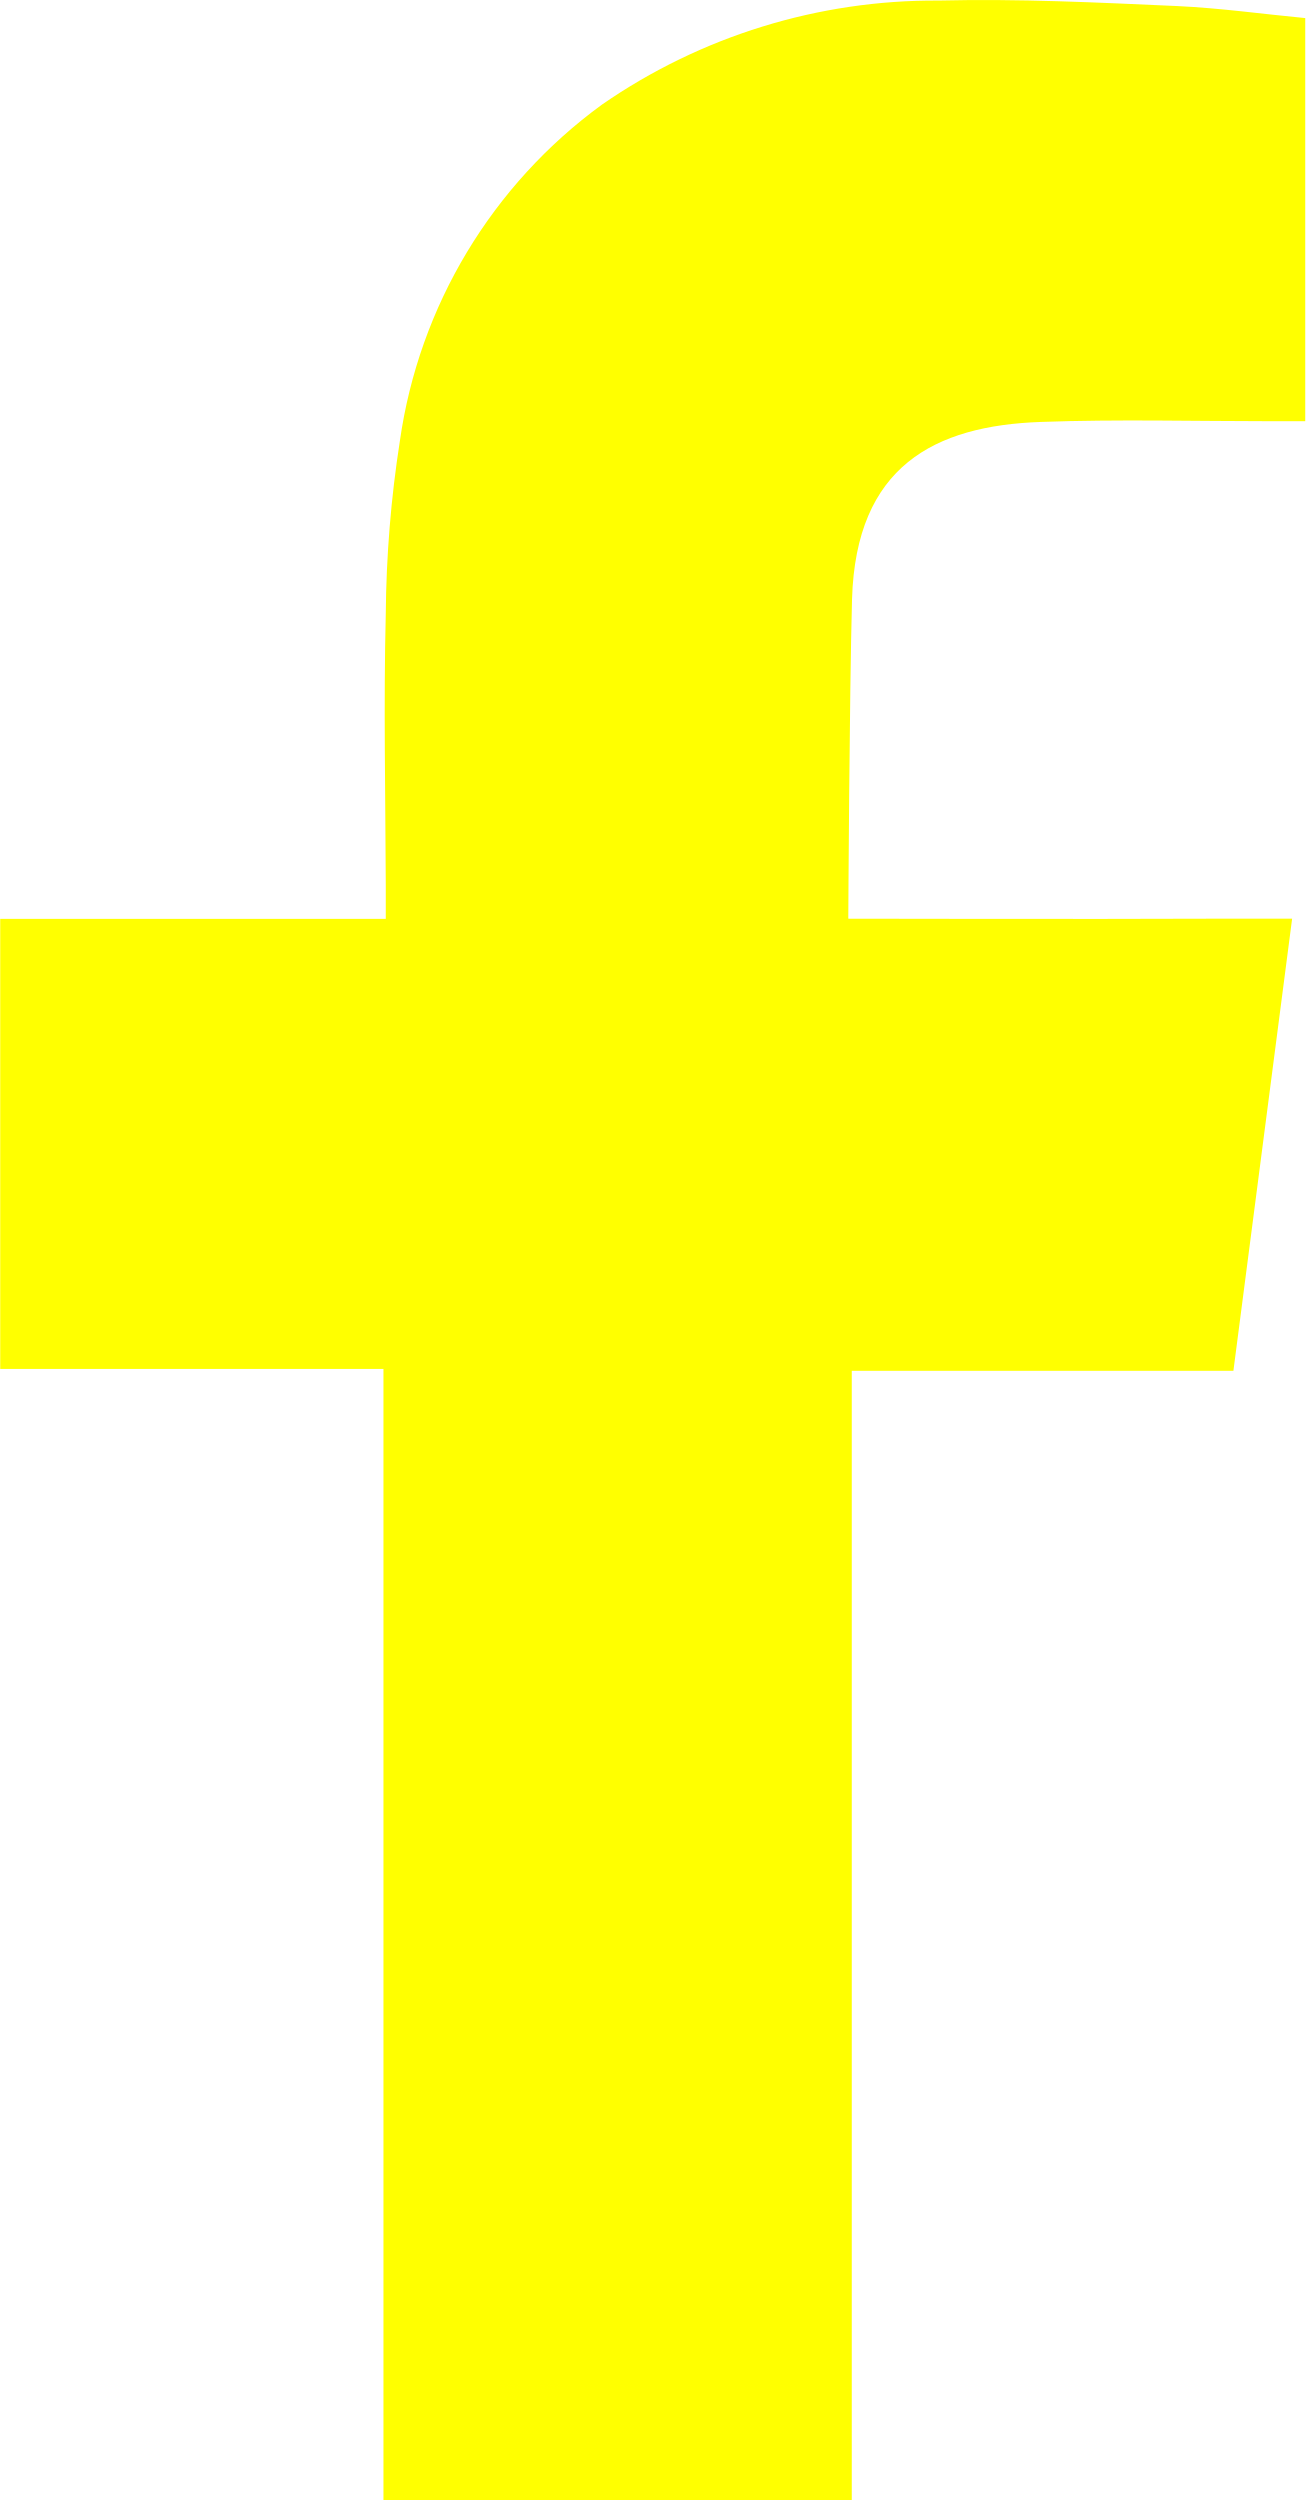
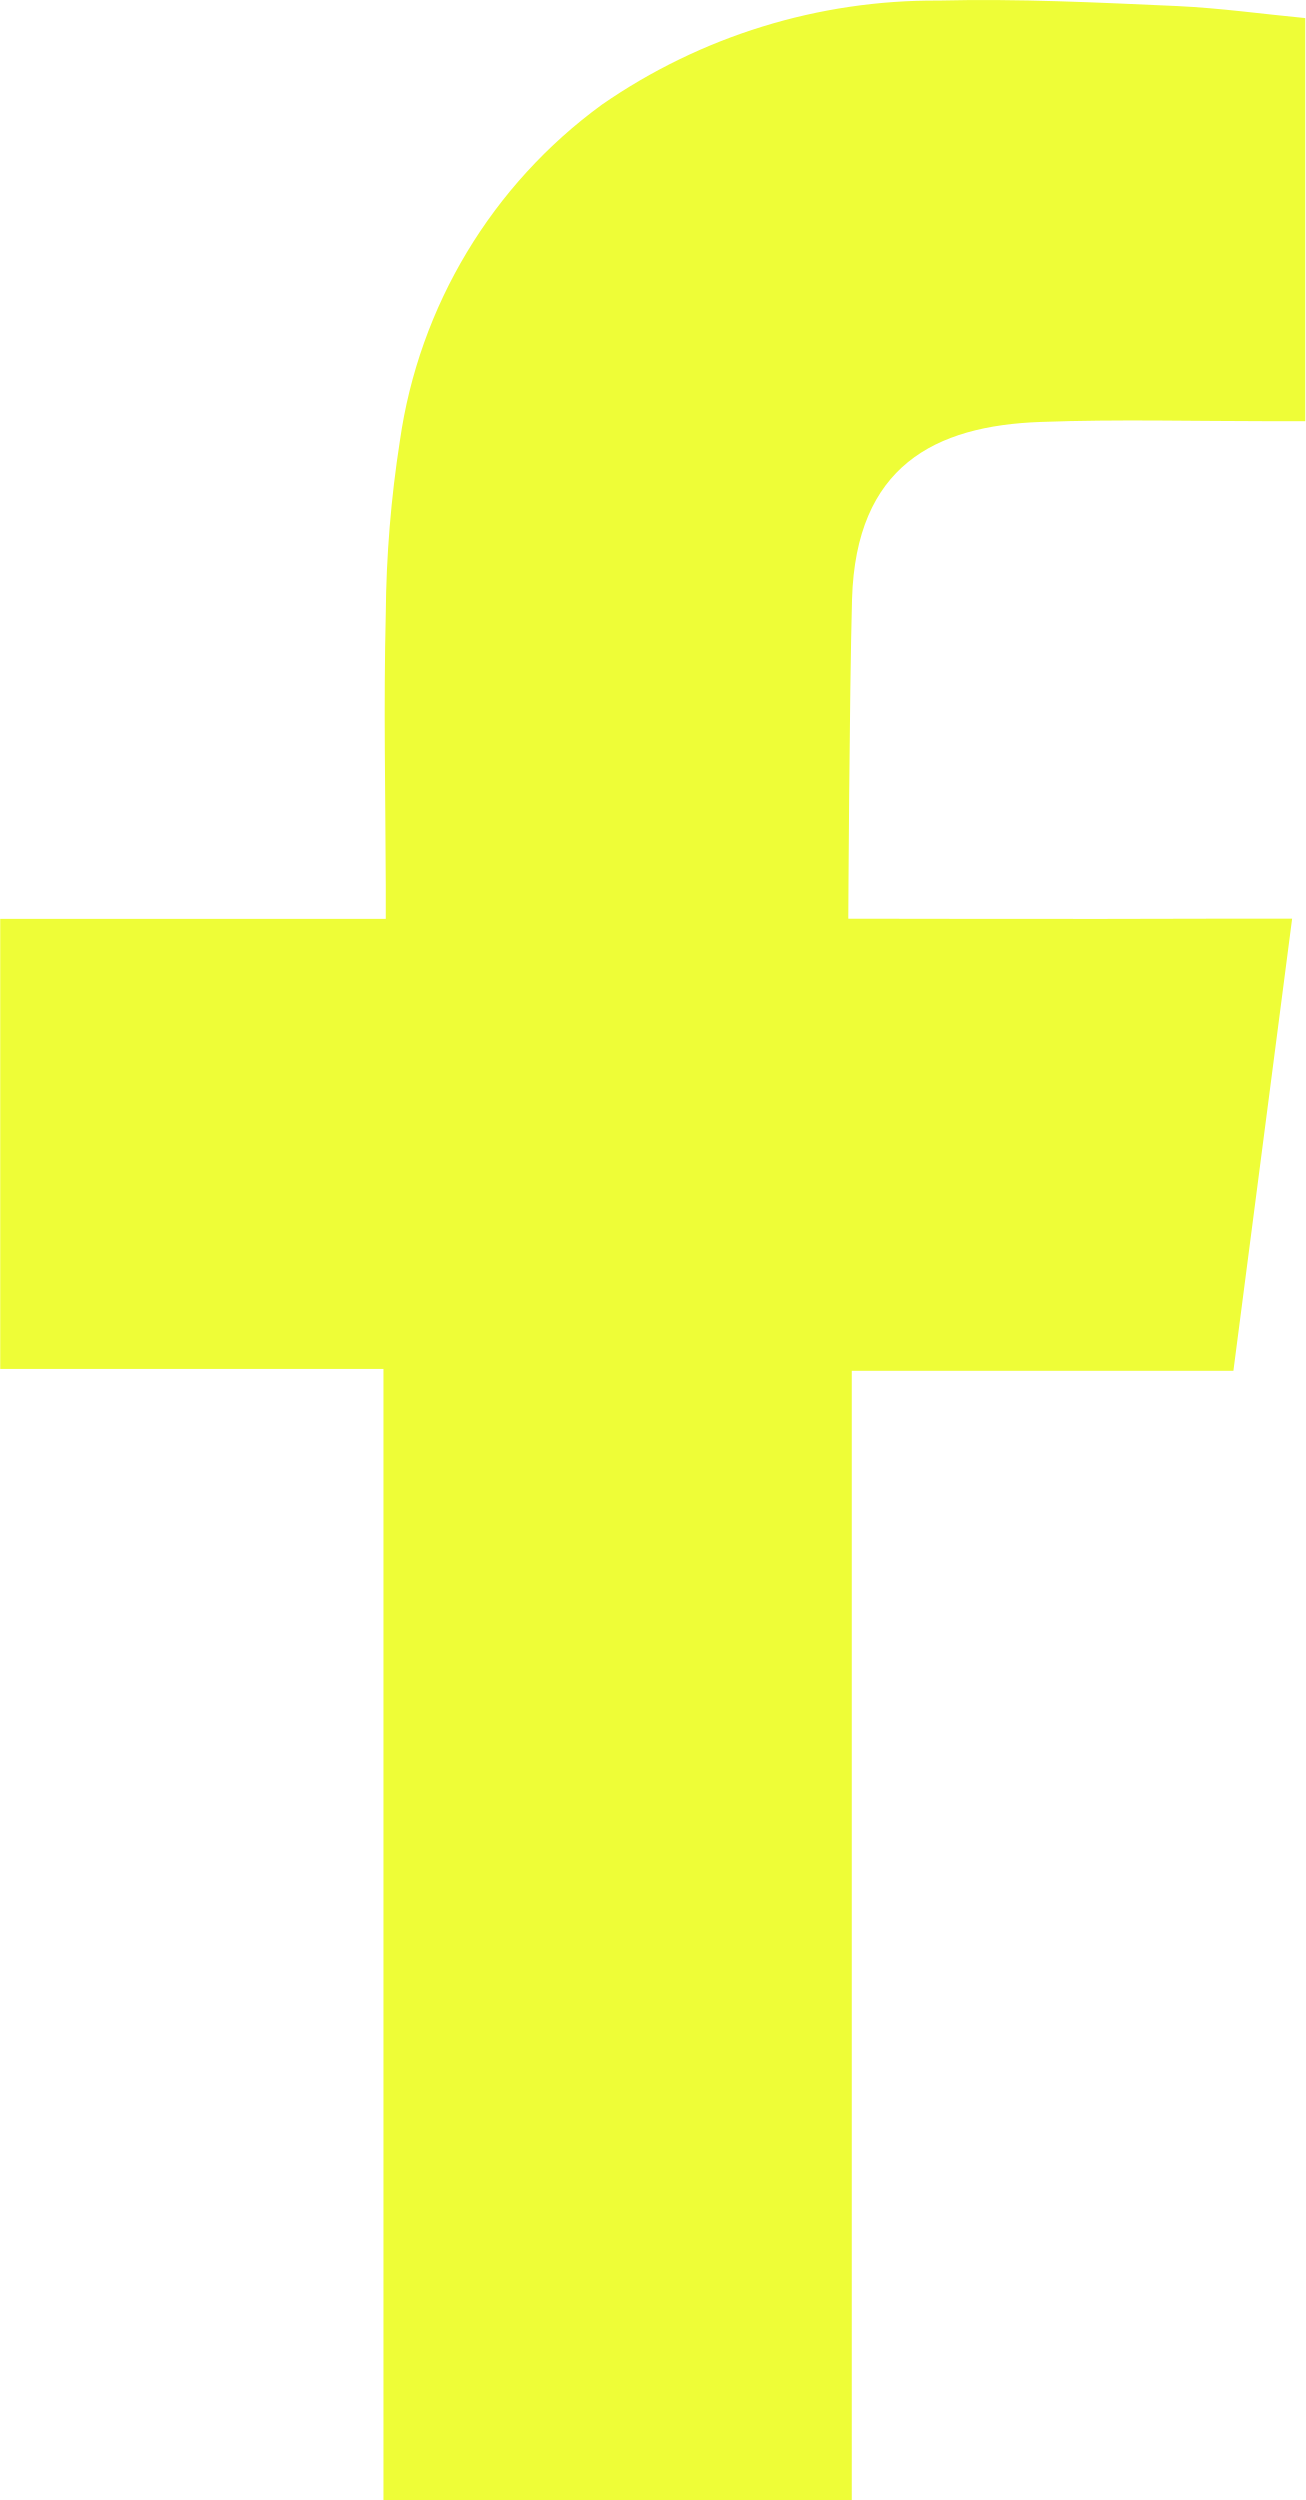
<svg xmlns="http://www.w3.org/2000/svg" viewBox="0 0 23.673 45.344">
-   <path d="m1412.507 1885.678c1.4-.051 2.806-.013 4.217-.013h.579v-7.312c-.75-.071-1.535-.181-2.32-.218-1.441-.064-2.884-.136-4.327-.1a10.613 10.613 0 0 0 -6.107 1.886 9.145 9.145 0 0 0 -3.667 6.1 21.484 21.484 0 0 0 -.256 3.135c-.04 1.641-.006 3.278 0 4.919v.616h-6.993v8.163h6.951v20.516h8.494v-20.482h6.922c.354-2.718.7-5.4 1.065-8.2-.556 0-1.056 0-1.556 0-1.971.009-6.494 0-6.494 0s.02-4.045.068-5.8c.072-2.408 1.496-3.142 3.424-3.21z" fill="#ff0" fill-rule="evenodd" transform="translate(-1393.629 -1878.025)" />
+   <path d="m1412.507 1885.678c1.4-.051 2.806-.013 4.217-.013h.579v-7.312c-.75-.071-1.535-.181-2.32-.218-1.441-.064-2.884-.136-4.327-.1a10.613 10.613 0 0 0 -6.107 1.886 9.145 9.145 0 0 0 -3.667 6.1 21.484 21.484 0 0 0 -.256 3.135c-.04 1.641-.006 3.278 0 4.919v.616h-6.993v8.163h6.951v20.516h8.494v-20.482h6.922c.354-2.718.7-5.4 1.065-8.2-.556 0-1.056 0-1.556 0-1.971.009-6.494 0-6.494 0s.02-4.045.068-5.8c.072-2.408 1.496-3.142 3.424-3.21z" fill="#EEFD37" fill-rule="evenodd" transform="translate(-1393.629 -1878.025)" />
</svg>
